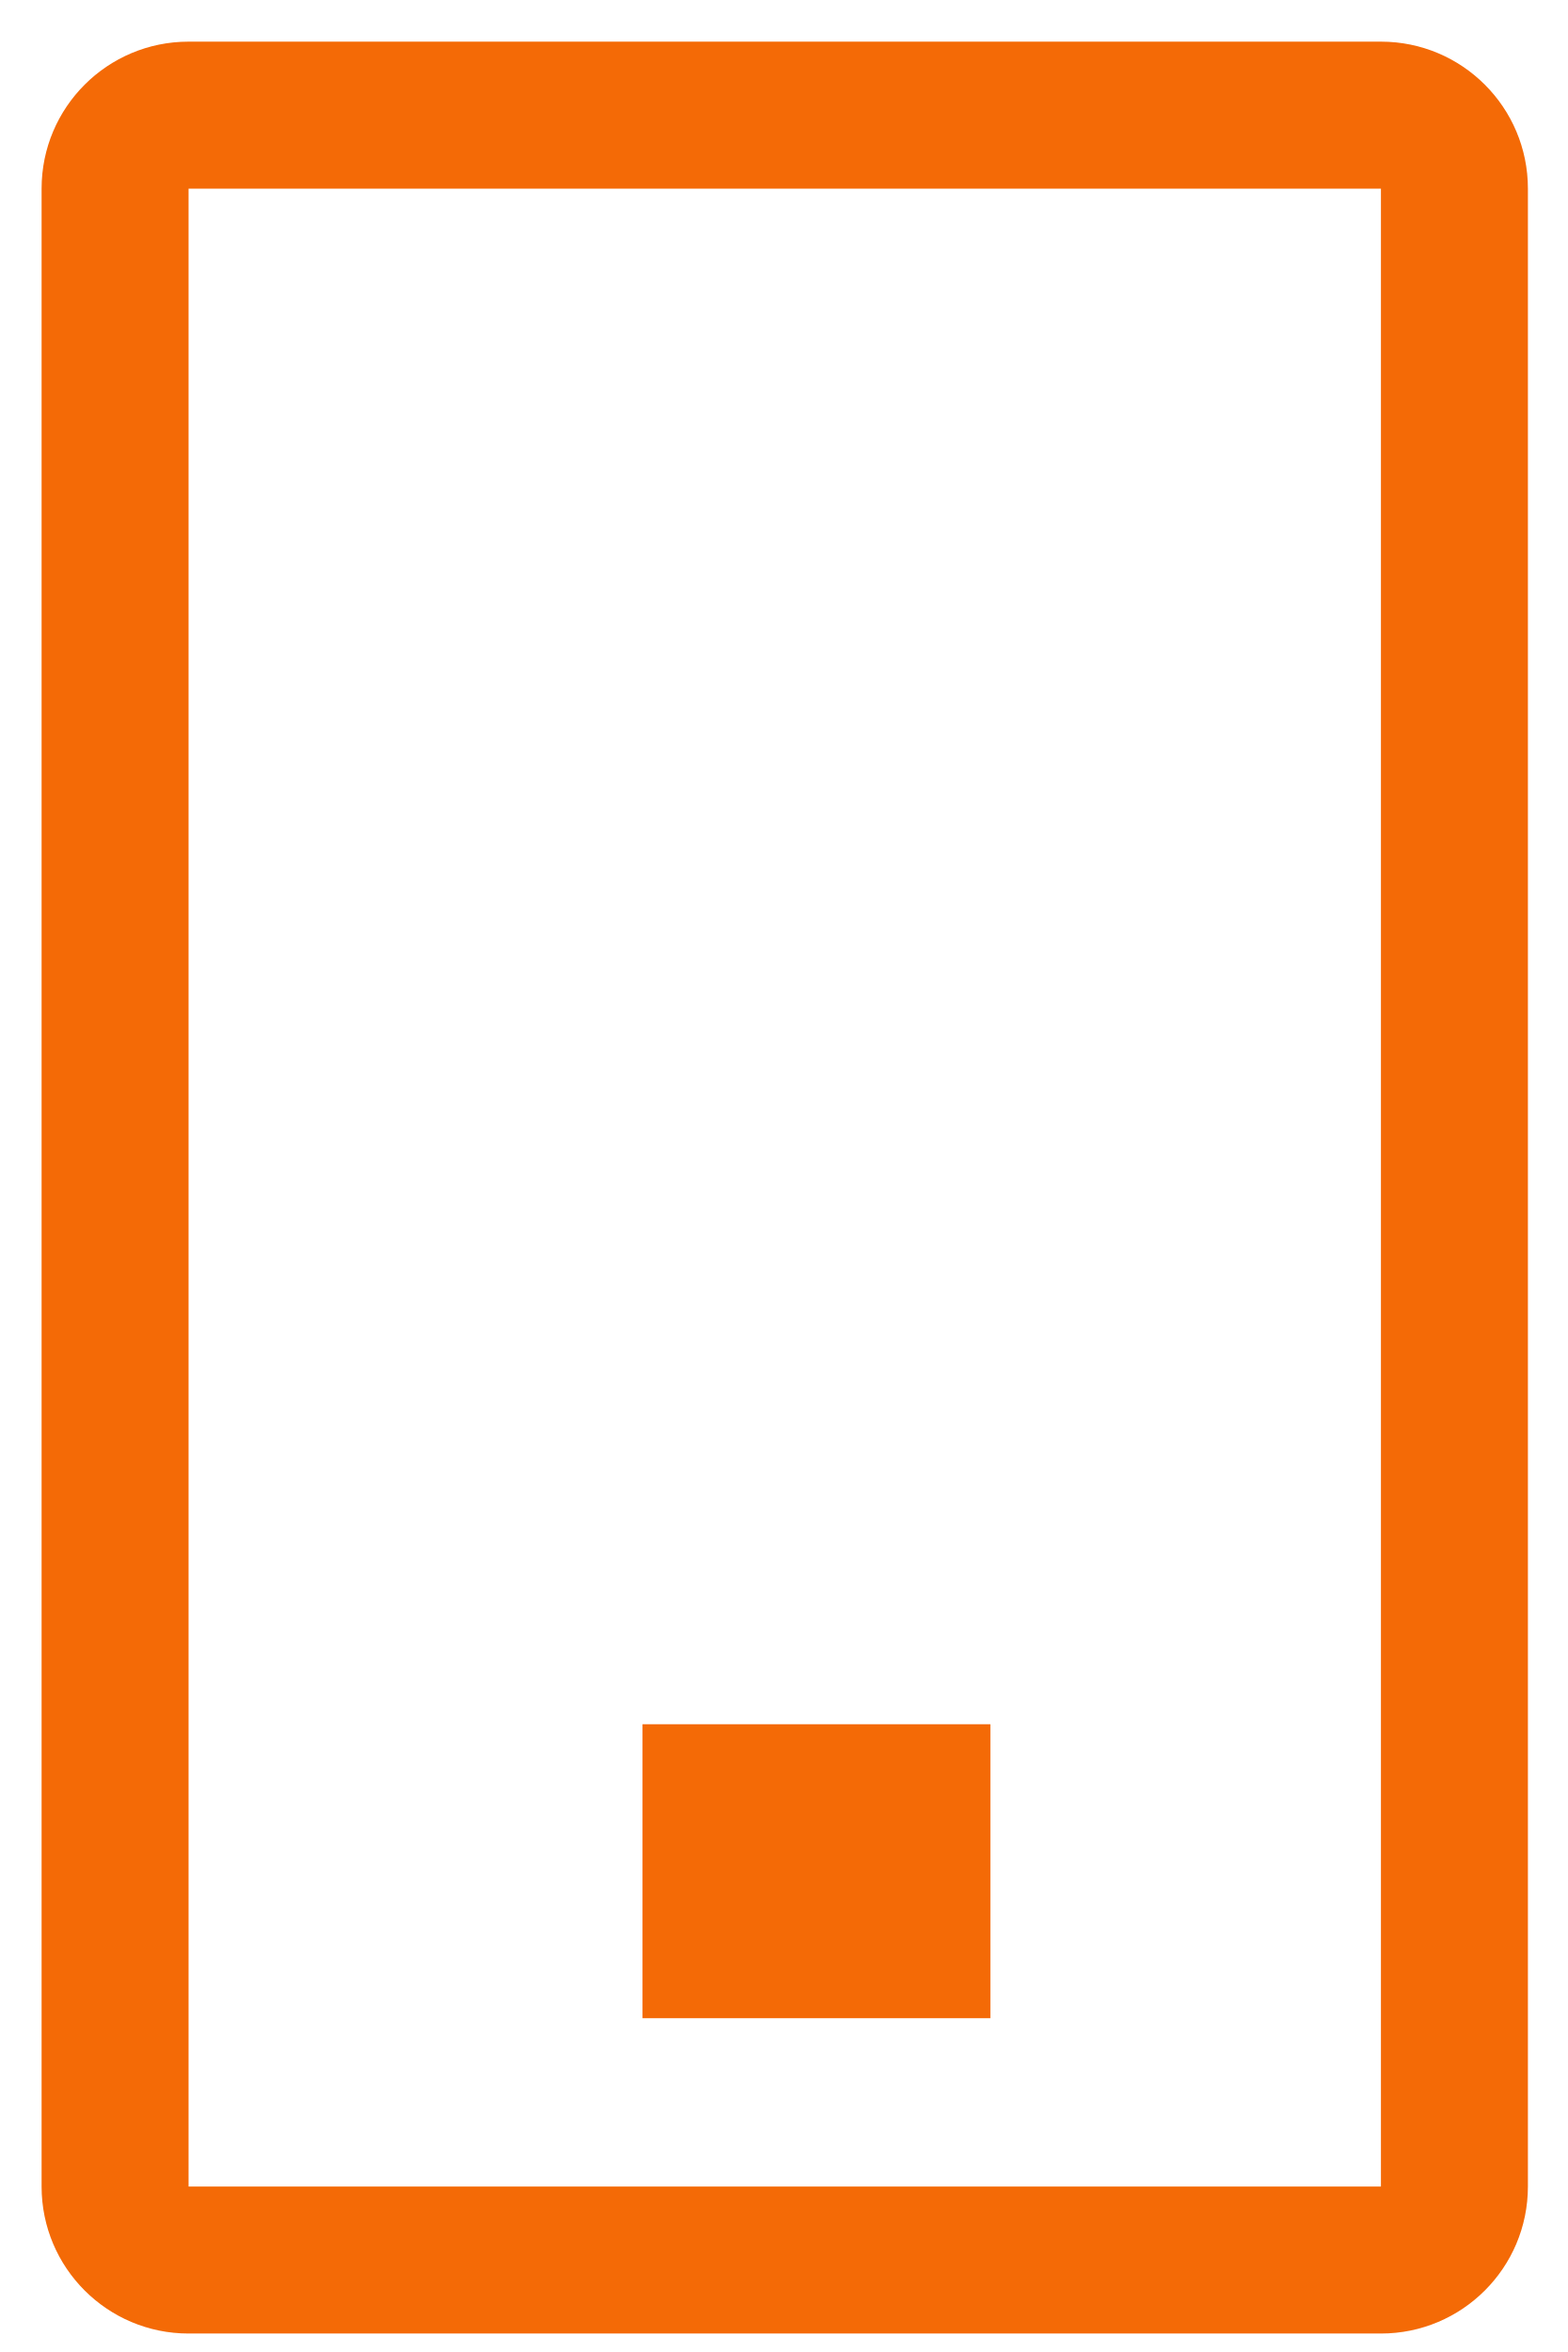
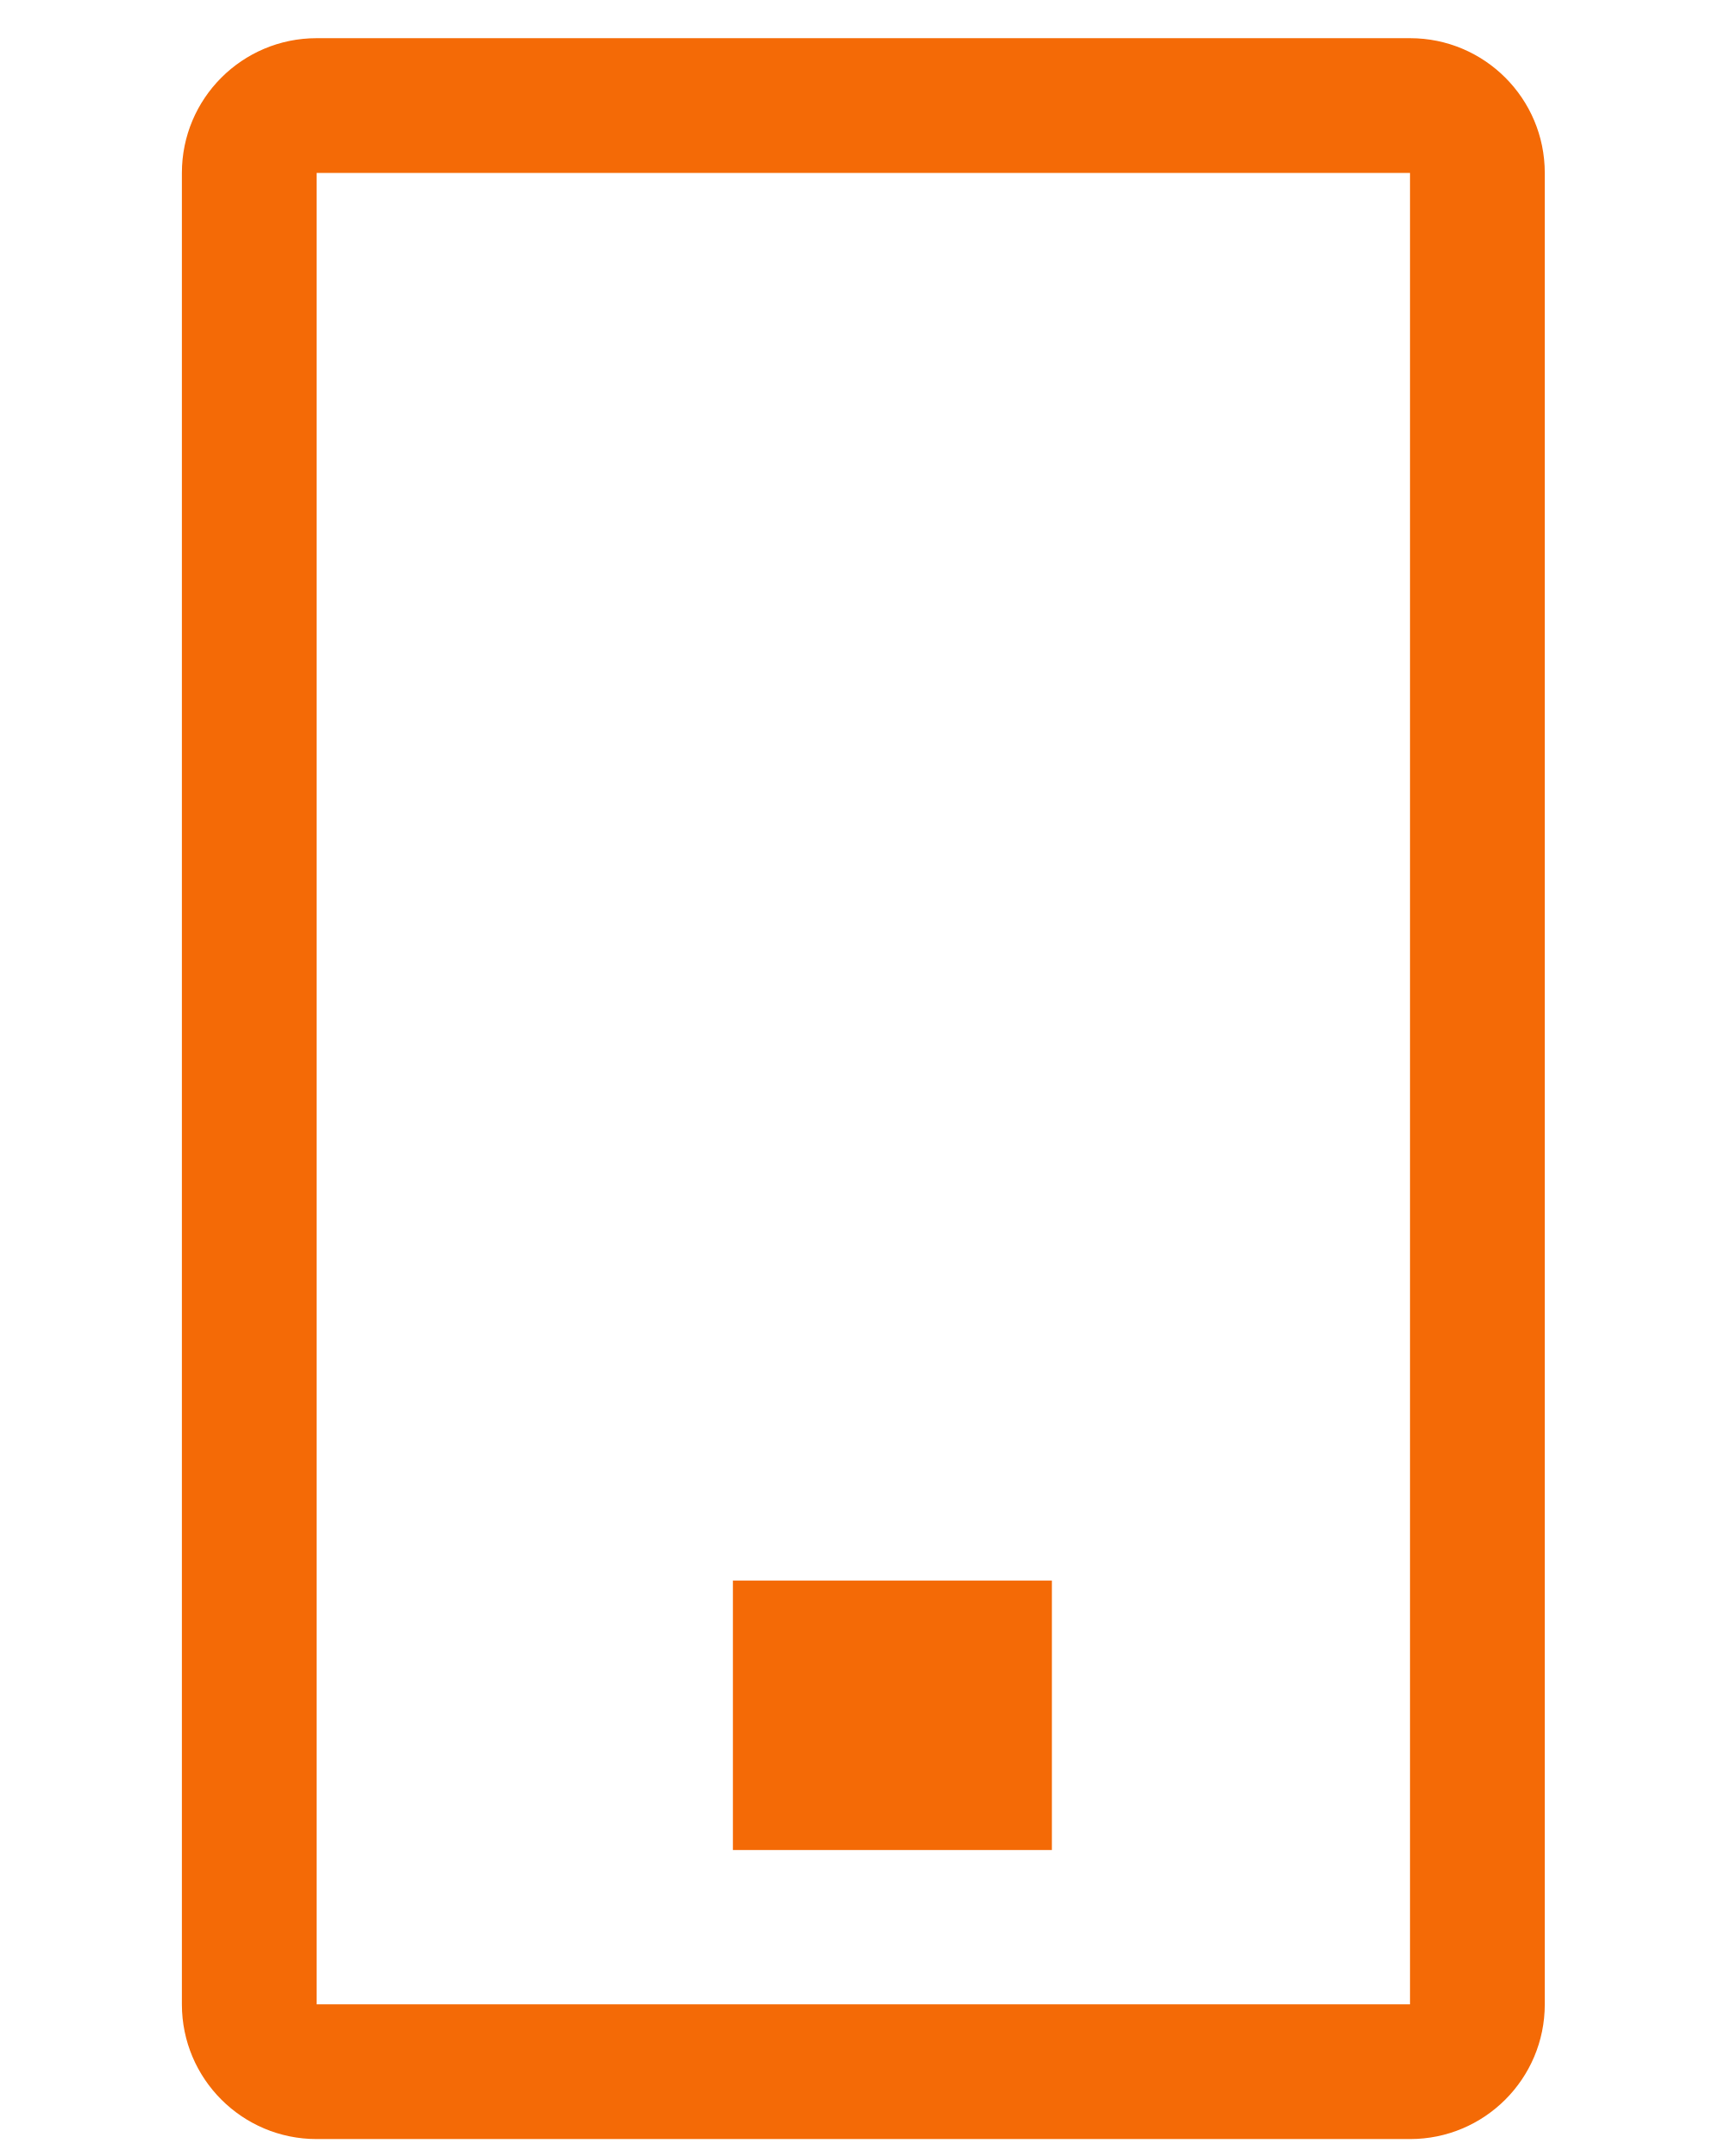
- <svg xmlns="http://www.w3.org/2000/svg" width="32" height="48" viewBox="0 0 32 48" fill="none">
+ <svg xmlns="http://www.w3.org/2000/svg" width="32" height="40" viewBox="0 0 32 48" fill="none">
  <path fill-rule="evenodd" clip-rule="evenodd" d="M3.849 3.85H28.188L28.188 44.623H3.849V3.85ZM0.849 3.85C0.849 2.193 2.192 0.85 3.849 0.85H28.188C29.845 0.85 31.188 2.193 31.188 3.85V44.623C31.188 46.28 29.845 47.623 28.188 47.623H3.849C2.192 47.623 0.849 46.28 0.849 44.623V3.85ZM13.115 41.188H20.216V35.188H13.115V41.188Z" fill="#F46A06" />
</svg>
